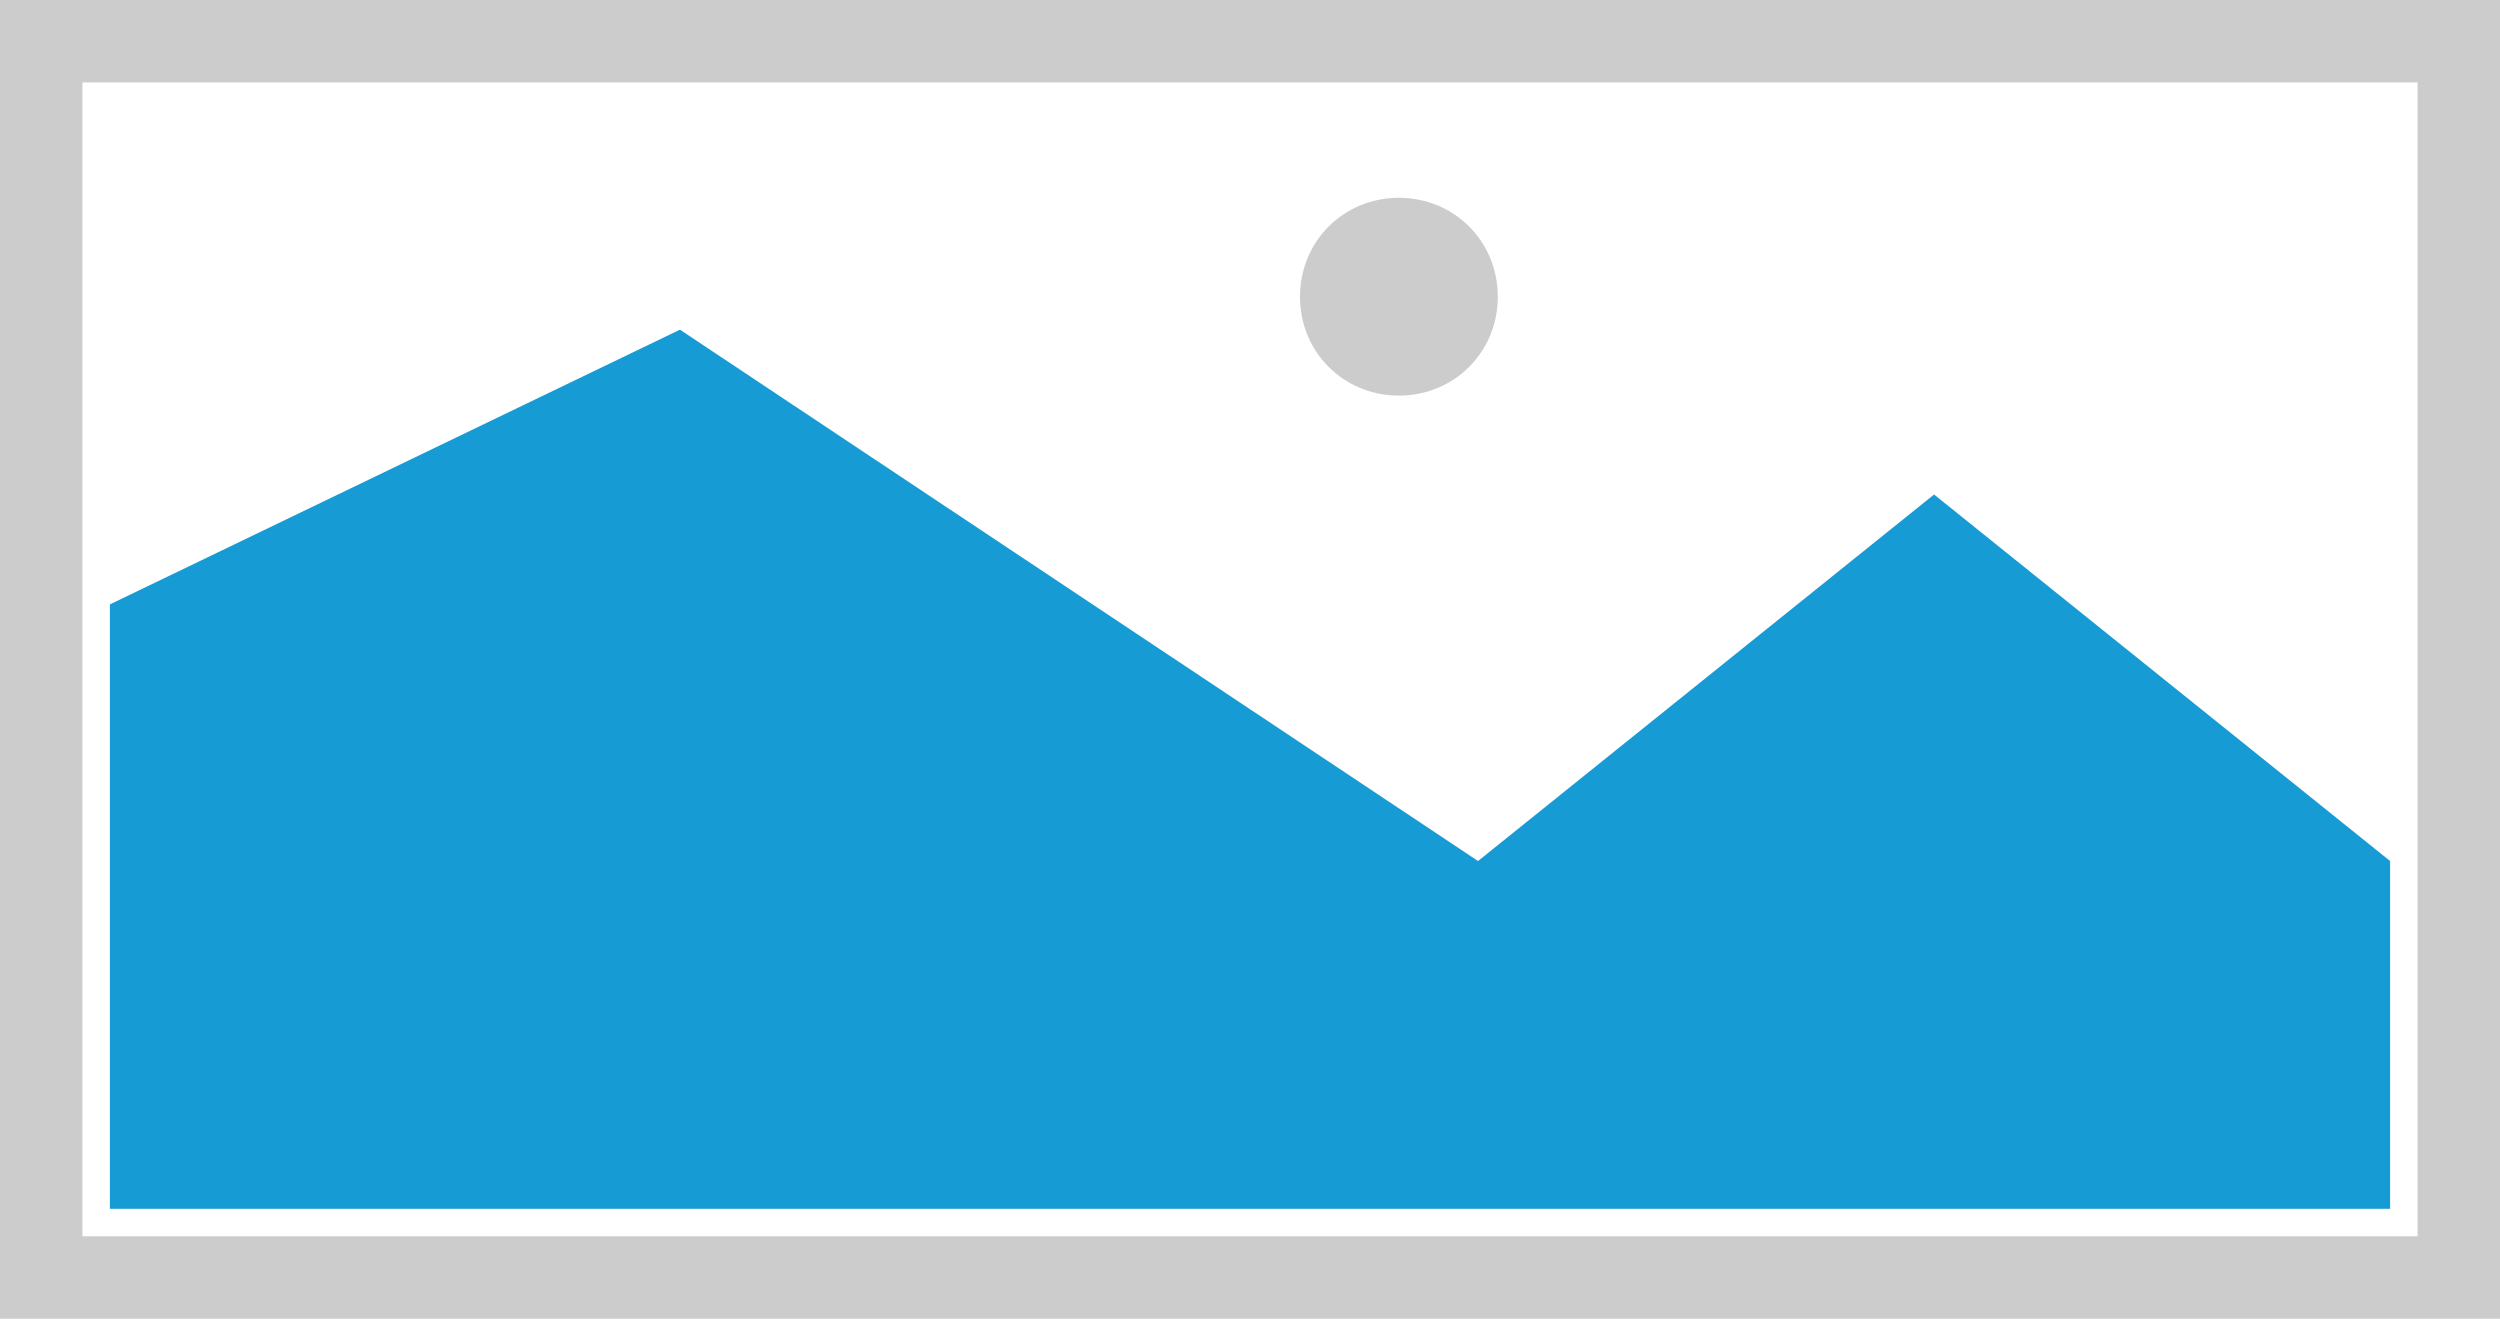
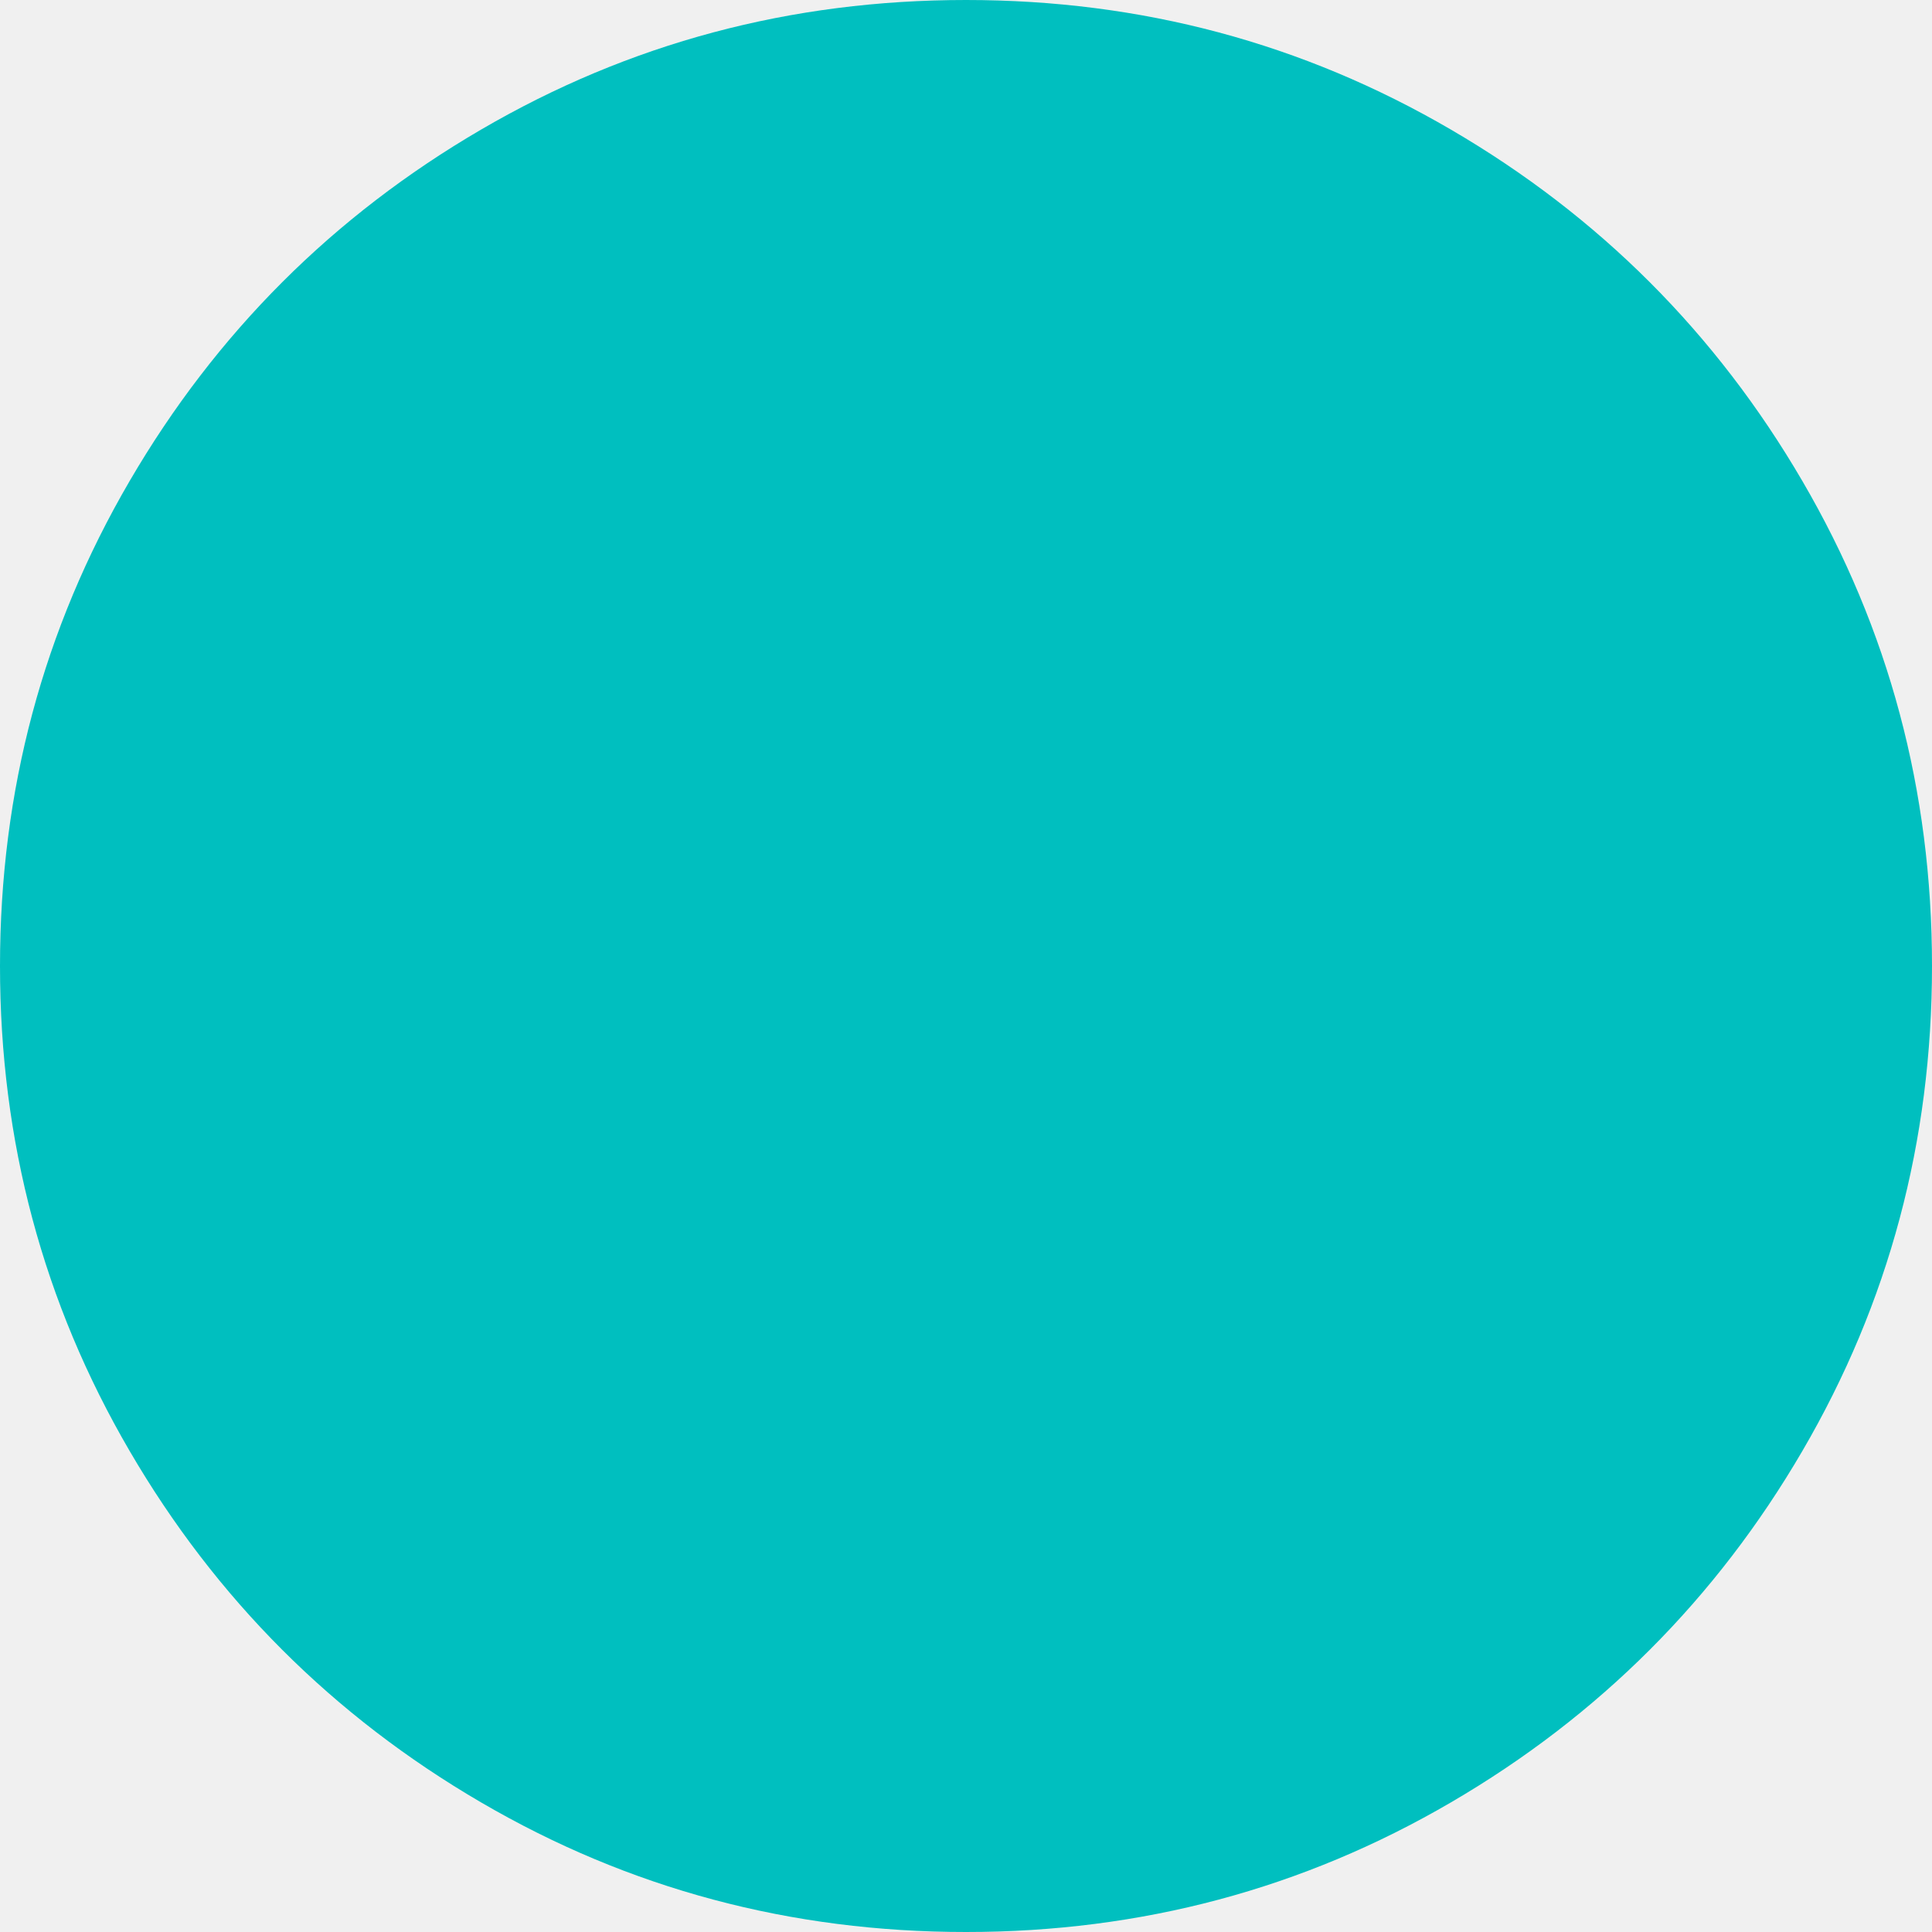
- <svg xmlns="http://www.w3.org/2000/svg" version="1.1" width="91px" height="48px">
-   <g transform="matrix(1 0 0 1 -869 -89 )">
-     <path d="M 869 89  L 960 89  L 960 137  L 869 137  L 869 89  " fill-rule="nonzero" fill="#cccccc" stroke="none" />
-     <path d="M 872 92  L 957 92  L 957 134  L 872 134  L 872 92  " fill-rule="nonzero" fill="#ffffff" stroke="none" />
-     <path d="M 919.92 103.4  C 917.904 103.4  916.32 101.816  916.32 99.8  C 916.32 97.784  917.904 96.2  919.92 96.2  C 921.936 96.2  923.52 97.784  923.52 99.8  C 923.52 101.816  921.936 103.4  919.92 103.4  " fill-rule="nonzero" fill="#cccccc" stroke="none" />
-     <path d="M 873 133  L 873 111  L 893.75 101  L 922.8 120.341  L 939.4 107  L 956 120.341  L 956 133  L 873 133  " fill-rule="nonzero" fill="#169bd5" stroke="none" />
+ <svg xmlns="http://www.w3.org/2000/svg" version="1.1" width="12px" height="12px">
+   <g transform="matrix(1 0 0 1 -117 -73 )">
+     <path d="M 11.195 2.988  C 11.732 3.908  12 4.911  12 6  C 12 7.089  11.732 8.092  11.195 9.012  C 10.659 9.931  9.931 10.659  9.012 11.195  C 8.092 11.732  7.089 12  6 12  C 4.911 12  3.908 11.732  2.988 11.195  C 2.069 10.659  1.341 9.931  0.805 9.012  C 0.268 8.092  0 7.089  0 6  C 0 4.911  0.268 3.908  0.805 2.988  C 1.341 2.069  2.069 1.341  2.988 0.805  C 3.908 0.268  4.911 0  6 0  C 7.089 0  8.092 0.268  9.012 0.805  C 9.931 1.341  10.659 2.069  11.195 2.988  Z " fill-rule="nonzero" fill="#00bfbf" stroke="none" transform="matrix(1 0 0 1 117 73 )" />
  </g>
</svg>
